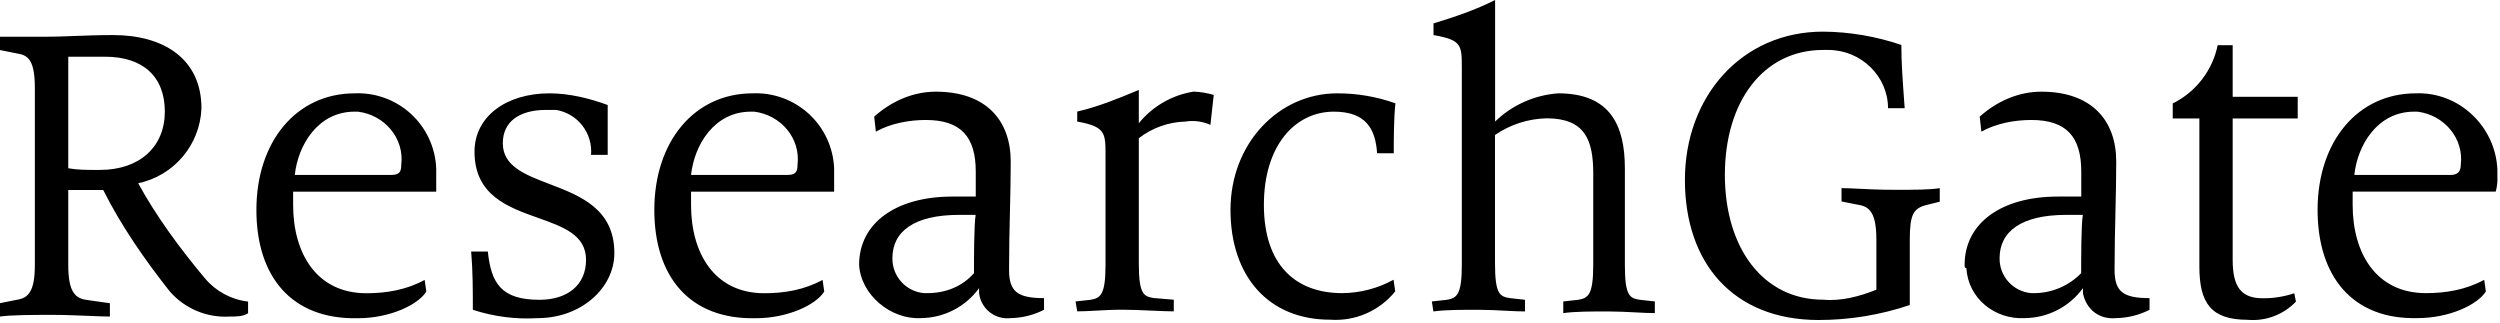
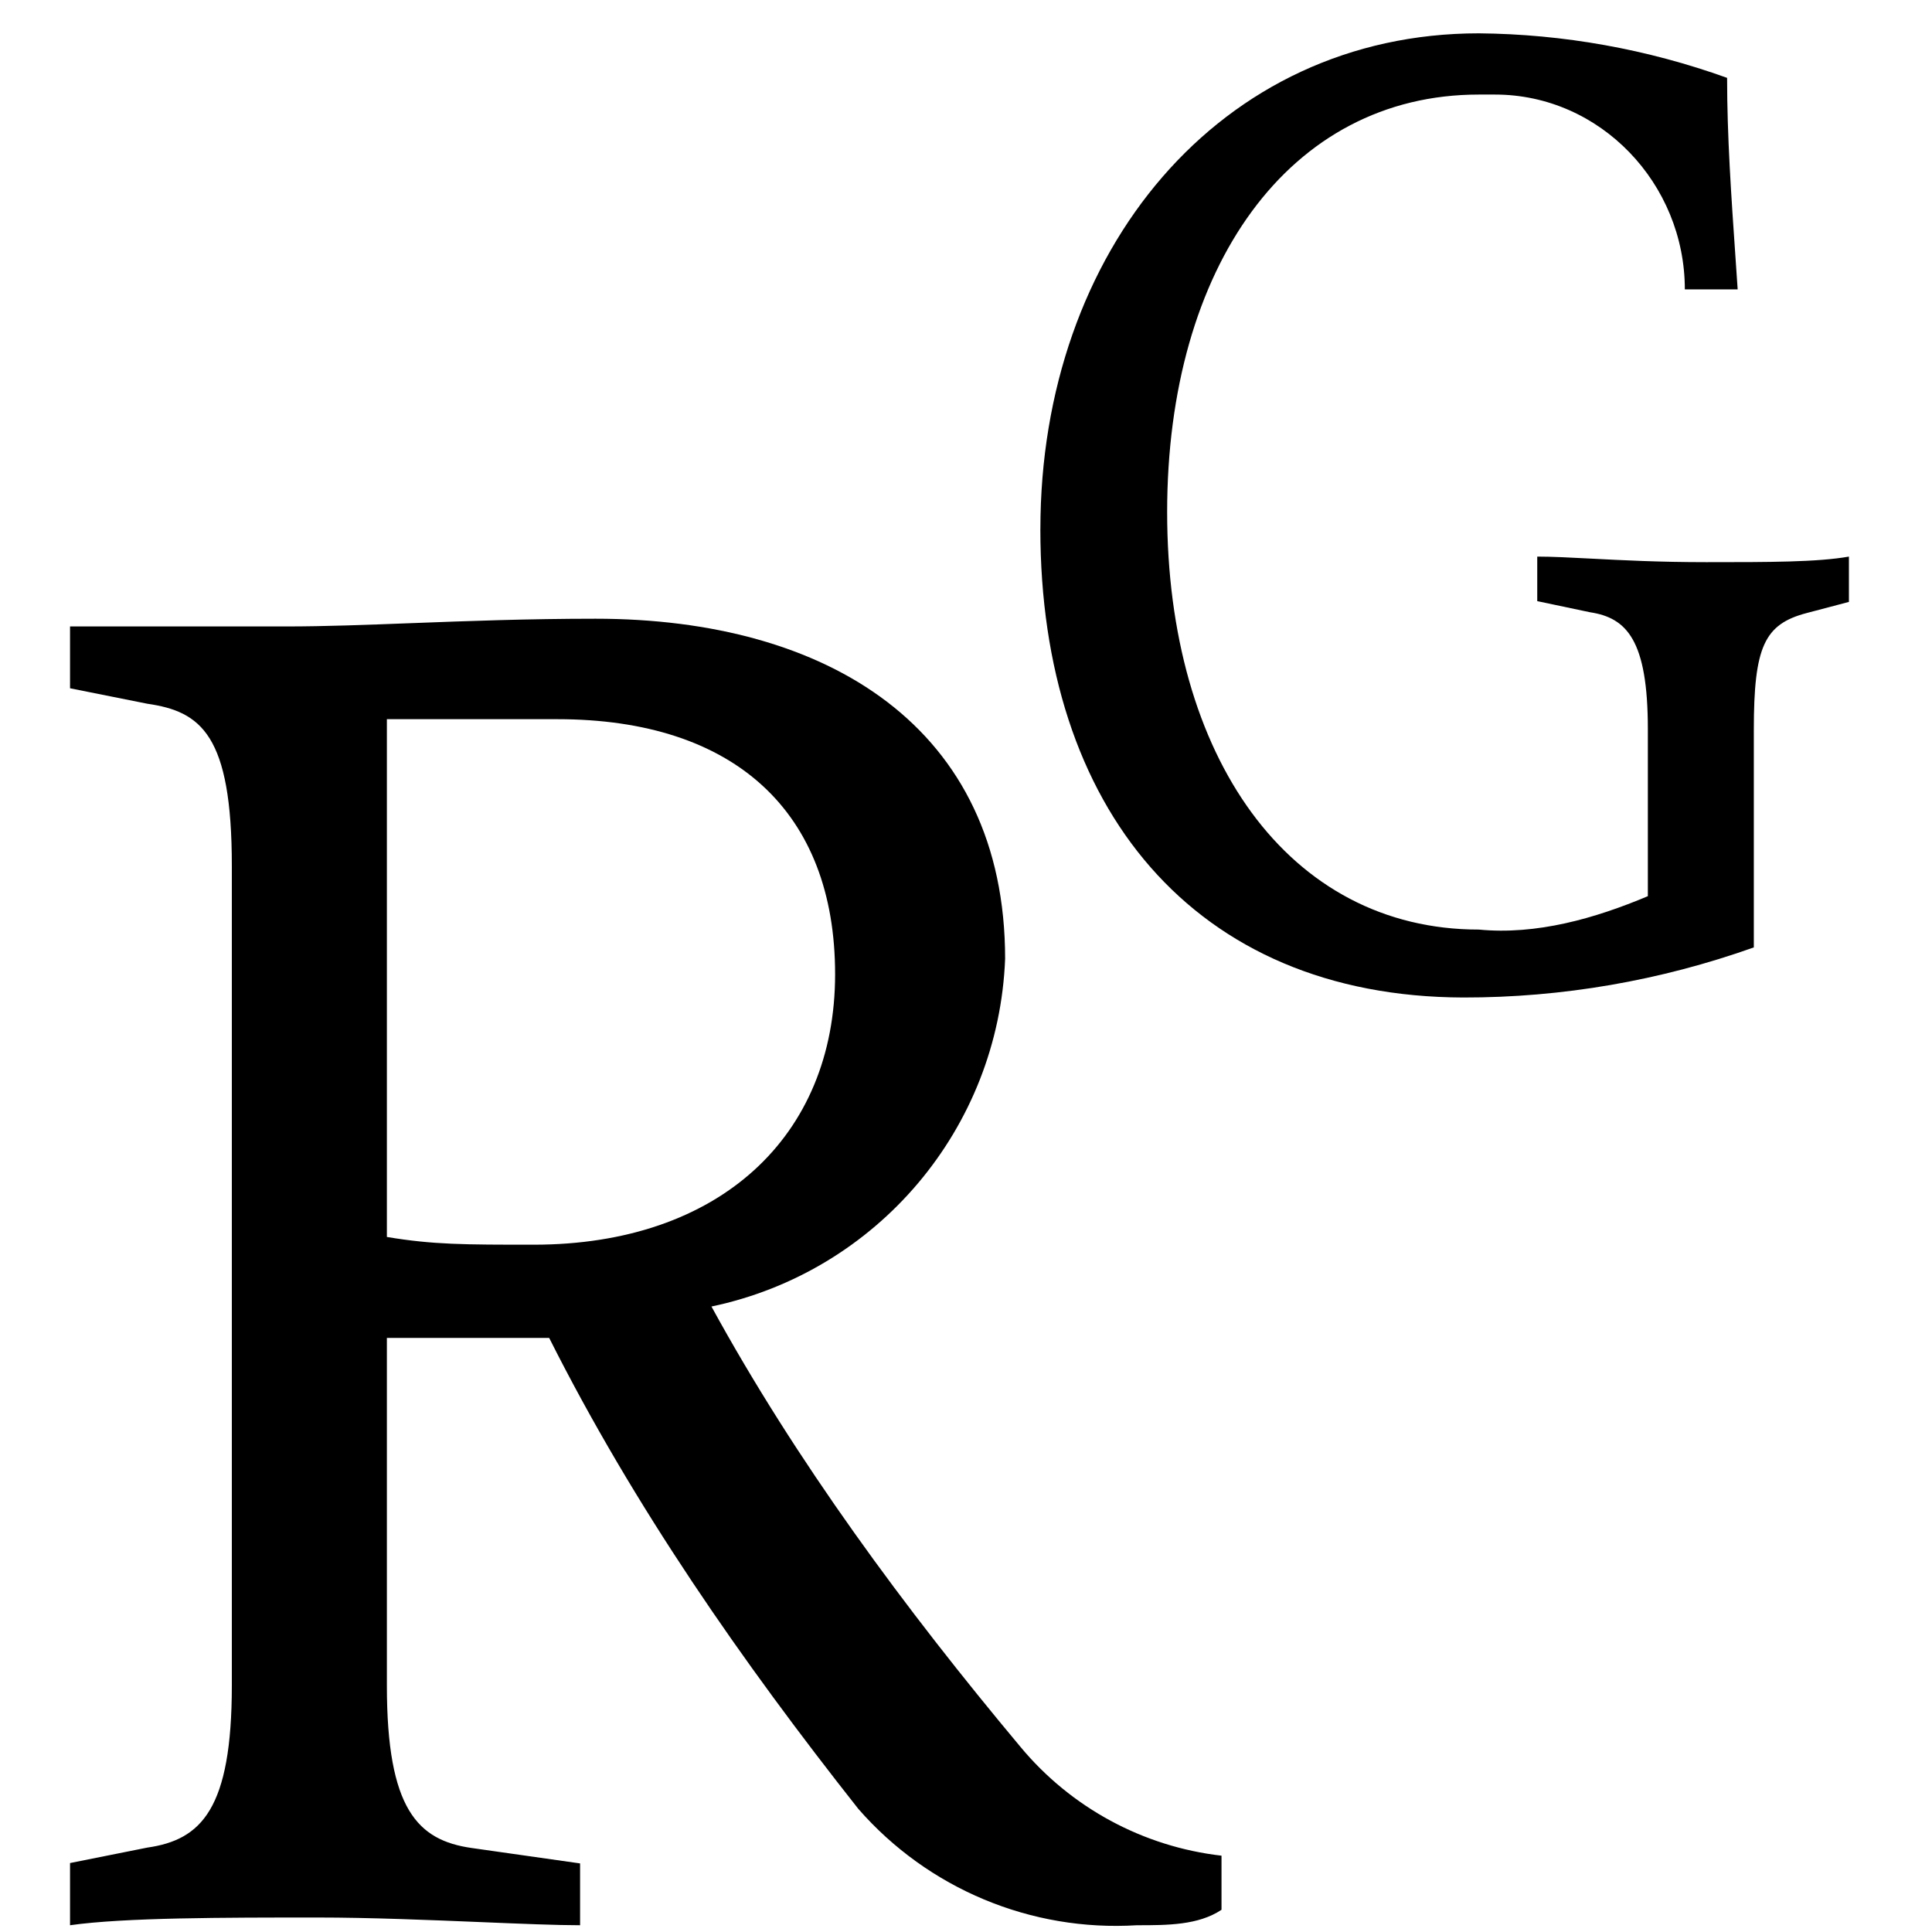
- <svg xmlns="http://www.w3.org/2000/svg" viewBox="0 0 961 124">
-   <symbol id="logo" viewBox="0 0 961 124">
-     <path d="m556.16 115.24-5.76.64.6 3.84c4.48-.64 10.88-.64 17.28-.64 3.485 0 7.159.19 10.506.363 2.801.144 5.373.277 7.414.277v-4.48l-5.76-.64c-3.84-.64-5.76-1.28-5.76-13.44V51.88a36.551 36.551 0 0 1 19.84-6.4c14.72 0 17.92 8.32 17.92 21.12v35.2c0 11.52-1.92 12.8-5.76 13.44l-5.76.64v4.48c4.48-.64 10.88-.64 17.28-.64 3.485 0 7.159.19 10.506.363 2.801.144 5.373.277 7.414.277v-4.48l-5.76-.64c-3.84-.64-5.76-1.28-5.76-13.44V64.68c0-16.64-5.76-28.8-25.6-28.8a38.72 38.72 0 0 0-24.28 10.84V0c-7.68 3.88-15.36 6.44-23.68 9v4.48c10.88 1.92 10.88 3.8 10.88 12.8v75.52c0 11.52-1.92 12.8-5.76 13.44ZM39.68 73.04c7.04 14 16 26.84 25.6 39a28.312 28.312 0 0 0 23.08 9.64c2.52 0 5.08 0 7-1.28v-4.48a25.43 25.43 0 0 1-16.64-9c-9.6-11.48-18.6-23.68-25.6-36.48a30.64 30.64 0 0 0 24.32-28.8c0-19.16-14.72-28.16-33.92-28.16-5.605 0-10.648.192-15.212.365-3.773.144-7.22.275-10.388.275H0v5.12l6.4 1.28c4.44.64 7 2.56 7 13.44v67.85c0 10.24-2.52 12.8-7 13.44L0 116.53v5.15c4.48-.64 12.8-.64 20.48-.64 4.354 0 9.325.206 13.631.384 3.289.136 6.189.256 8.129.256v-5.12l-9-1.28c-4.44-.64-7-3.2-7-13.44v-28.8h13.44Zm.68-51.24c14.68 0 23 7.68 23 21.12 0 13.44-9.6 22.4-24.96 22.4-5.76 0-8.32 0-12.16-.64V21.8h14.12Zm95.96 14.08c-22.4 0-37.76 18.56-37.76 44.8 0 25.6 13.44 42.24 39.08 41.64 12.16 0 23.04-5.12 26.24-10.24l-.64-4.48c-7.04 3.84-14.72 5.12-22.4 5.12-19.16 0-28.16-15.36-28.16-33.92v-5.12h55v-9a30.083 30.083 0 0 0-31.36-28.8Zm17.92 27.52c0 2.56-.64 3.84-3.84 3.84h-37.08c1.24-11.52 8.92-24.32 23-24.32h1.28c10.24 1.28 17.92 10.24 16.64 20.48Zm27.52 55.68c0-7.68 0-14.72-.64-22.4h6.4c1.28 12.16 5.12 18.56 19.84 18.56 10.88 0 17.92-5.76 17.92-15.36 0-9.574-8.811-12.703-18.445-16.126-11.619-4.127-24.435-8.68-24.435-25.474 0-13.44 12.16-22.4 28.8-22.4 7.68 0 15.36 1.92 22.4 4.48v19.17h-6.4a16.16 16.16 0 0 0-13.44-17.28h-3.84c-10.24 0-16.64 4.48-16.64 12.8 0 8.84 8.513 12.09 17.953 15.693 11.746 4.483 24.927 9.515 24.927 26.547 0 13.44-12.8 25-29.44 25a67.085 67.085 0 0 1-24.96-3.21Zm107.52-83.2c-22.4 0-37.76 18.56-37.76 44.8 0 25.6 13.48 42.24 39.08 41.64 12.16 0 23.04-5.12 26.24-10.24l-.64-4.48c-7.04 3.84-14.72 5.12-22.4 5.12-19.16 0-28.16-15.36-28.16-33.92v-5.12h55v-9a30.083 30.083 0 0 0-31.36-28.8Zm17.28 27.52c0 2.56-.64 3.84-3.84 3.84h-37.08c1.24-11.52 8.92-24.32 23-24.32h1.28c10.24 1.28 17.92 10.24 16.64 20.48Zm23.68 38.4c0-16 14.08-26.24 35.84-26.24h9v-9.6c0-13.44-5.76-19.84-19.2-19.84-6.4 0-13.44 1.28-19.2 4.48l-.64-5.76c6.4-5.76 14.72-9.6 23.68-9.6 19.2 0 28.8 10.88 28.8 26.88 0 6.493-.149 12.836-.304 19.39v.013c-.165 7.01-.336 14.262-.336 22.197 0 8.32 3.2 10.88 13.44 10.88v4.48a29.131 29.131 0 0 1-12.8 3.2 10.925 10.925 0 0 1-8.077-2.27 10.925 10.925 0 0 1-4.083-7.33v-1.92a27.88 27.88 0 0 1-22.4 11.52c-11.52.64-23.08-8.96-23.72-20.48Zm44.16 3.2v-.002c0-5.76 0-18.558.64-22.398h-6.4c-17.28 0-25.6 6.4-25.6 16.64a13.288 13.288 0 0 0 12.16 13.44h1.28c7.04 0 13.44-2.56 17.92-7.68Zm44.8 10.24-5.76.64.64 3.81c2.041 0 4.48-.133 7.136-.277 3.175-.173 6.659-.363 10.144-.363 3.484 0 7.728.19 11.594.363 3.234.144 6.205.277 8.246.277v-4.48l-7.68-.64c-3.84-.64-5.76-1.28-5.76-13.44v-48a30.58 30.58 0 0 1 17.92-6.4 16.78 16.78 0 0 1 9.6 1.28l1.28-11.52a32.129 32.129 0 0 0-7.68-1.28 33.94 33.94 0 0 0-21.12 12.16v-12.8c-7.68 3.2-15.36 6.4-23.68 8.32v3.84c10.88 1.92 10.88 4.48 10.88 12.8v42.27c0 11.52-1.92 12.8-5.76 13.44ZM473 80.68c0-25.6 18.56-44.8 41-44.8a65.917 65.917 0 0 1 22.4 3.84c-.64 5.76-.64 14.08-.64 19.2h-6.4c-.64-9.6-4.48-16-16.64-16-14.72 0-26.88 12.8-26.88 35.84 0 23.04 12.16 33.92 30.08 33.92a41.57 41.57 0 0 0 19.76-5.15l.64 4.48a29.424 29.424 0 0 1-25 10.88c-23.64.03-38.32-16.61-38.32-42.21Zm174.68-11.52c0-32 21.76-57 53.12-57a95.75 95.75 0 0 1 30.08 5.12c0 6.705.488 13.41 1.038 20.966.079 1.1.161 2.216.242 3.354h-6.4c0-12.16-10.24-22.4-23-22.4h-1.96c-23 0-37.76 19.84-37.76 48s14.72 48 37.76 48c7 .64 14.08-1.28 20.48-3.84v-19.2c0-10.24-2.56-12.8-7-13.44l-6.4-1.28v-5.12c1.818 0 3.953.105 6.489.23 3.713.184 8.287.41 13.991.41 7.68 0 13.44 0 17.28-.64v5.21l-5.12 1.28c-5.12 1.28-6.4 3.84-6.4 13.44v25a109.658 109.658 0 0 1-35.2 5.76c-32.68-.09-51.24-21.85-51.24-53.85Z" />
-     <path d="M791.04 75.56c-21.76 0-35.84 10.24-35.84 26.24 0 .64 0 1.28.68 1.28.64 11.52 10.88 19.84 22.4 19.2a27.887 27.887 0 0 0 22.4-11.52v1.92c1.28 6.4 6.4 10.24 12.8 9.6a29.131 29.131 0 0 0 12.8-3.2v-4.48c-10.24 0-13.44-2.56-13.44-10.88 0-7.936.171-15.19.336-22.2.155-6.558.304-12.904.304-19.4 0-16-9.6-26.88-28.8-26.88-8.96 0-17.28 3.84-23.68 9.6l.64 5.76c5.76-3.2 12.8-4.48 19.2-4.48 13.44 0 19.2 6.4 19.2 19.84v9.6h-9Zm9.6 7.04C800 86.44 800 99.24 800 105a25.28 25.28 0 0 1-17.92 7.68h-1.28a13.291 13.291 0 0 1-12.16-13.44c0-10.24 8.32-16.64 25.6-16.64h6.4Zm44.8 19.84V45.53H835.2v-5.76a32.288 32.288 0 0 0 17.28-22.4h5.76v19.84h25v8.32h-25v54.4c0 10.24 3.2 14.72 11.52 14.72 4.132.039 8.241-.61 12.16-1.92l.64 3.2a22.785 22.785 0 0 1-18.56 7c-14.08-.01-18.56-6.4-18.56-20.49Zm83.2-66.56c-22.4 0-37.76 18.56-37.76 44.8 0 25.6 13.44 42.24 38.44 41.6 12.16 0 23.04-5.12 26.24-10.24l-.64-4.48c-7.04 3.84-14.72 5.12-22.4 5.12-19.16 0-28.16-15.36-28.16-33.92v-5.12h55c.528-1.872.744-3.818.64-5.76v-2.56c-.64-16.64-14.72-30.08-31.36-29.44Zm17.28 27.52c0 2.56-1.28 3.84-3.84 3.84H905c1.24-11.52 8.92-24.32 23-24.32h1.28c10.24 1.28 17.92 10.24 16.64 20.48Z" class="letter" />
-   </symbol>
-   <symbol id="initials" viewBox="0 0 191 207">
-     <svg>
-       <path d="M160.2.25c14.25 0 23.75 7.65 28.1 18.2l-11.5 4.7c-2.75-7.2-8.45-11.35-16.6-11.35a16.757 16.757 0 0 0-12.3 5.25c-4.05 4.5-5.05 9.3-5.05 26.25s.95 21.85 5.05 26.35a16.565 16.565 0 0 0 12.3 5.1 17.637 17.637 0 0 0 13.6-5.95c3.05-3.55 4.2-7.85 4.2-13.3v-4.75h-16.2V39.8h28.9v12.95c0 10.9-2 17.9-7.5 23.9-6.35 6.75-14.2 9.6-23 9.6a30.15 30.15 0 0 1-21.9-9.05c-8.102-8.2-8.101-17.426-8.1-33.368v-1.164c-.001-15.943-.002-25.217 8.1-33.418a29.476 29.476 0 0 1 21.9-9Z" />
-       <path class="path" d="M58 136a367.779 367.779 0 0 0 37.05 56.45 42.095 42.095 0 0 0 14.767 10.758 42.091 42.091 0 0 0 17.933 3.492 31.635 31.635 0 0 0 11.4-1.95v-6.4A36.222 36.222 0 0 1 115 185.3 294.636 294.636 0 0 1 78 133a45.286 45.286 0 0 0 34.7-42.1c0-27.65-21.75-40.45-49.55-40.45-8.04 0-15.433.226-22.104.43-5.484.167-10.48.32-14.946.32H.15v7.2l9.25 1.65c6.45 1.2 10.15 3.9 10.45 19.55v97.6c0 15.3-3.7 18.25-10.1 19.45L.5 198.4v7.15c6.65-.3 18.65-.75 29.8-.75 6.41 0 13.876.248 20.225.459 4.697.155 8.781.291 11.375.291v-7.15l-12.8-1.75c-6.7-.95-10.2-4.15-10.2-19.45V136H58Zm.6-74.25c20.75 0 33.05 10.85 33.05 30.55 0 19.45-13.35 32.6-35.25 32.15-8.237 0-11.787-.278-17.177-.701l-.623-.049V61.75h20Z" />
-     </svg>
-   </symbol>
-   <use href="#logo" />
+ <svg xmlns="http://www.w3.org/2000/svg" width="16" height="16" viewBox="0 0 160 160">
+   <path stroke="null" id="svg_100" d="m86.16,43.82c0,-23.051 14.874,-41.06 36.31,-41.06a65.449,68.973 0 0 1 20.561,3.688c0,4.83 0.334,9.66 0.71,15.103c0.054,0.792 0.11,1.596 0.165,2.416l-4.375,0c0,-8.759 -6.999,-16.136 -15.722,-16.136l-1.34,0c-15.722,0 -25.811,14.292 -25.811,34.576s10.062,34.576 25.811,34.576c4.785,0.461 9.624,-0.922 13.999,-2.766l0,-13.831c0,-7.376 -1.75,-9.22 -4.785,-9.681l-4.375,-0.922l0,-3.688c1.243,0 2.702,0.076 4.436,0.166c2.538,0.133 5.665,0.295 9.563,0.295c5.25,0 9.187,0 11.812,-0.461l0,3.753l-3.5,0.922c-3.5,0.922 -4.375,2.766 -4.375,9.681l0,18.009a74.956,78.991 0 0 1 -24.061,4.149c-22.338,-0.065 -35.025,-15.739 -35.025,-38.79l-0,0z" />
+   <path stroke="null" id="svg_1" d="m45.48,110.8c7.04,14 16,26.84 25.6,39a28.312,28.312 0 0 0 23.08,9.64c2.52,0 5.08,0 7,-1.28l0,-4.48a25.43,25.43 0 0 1 -16.64,-9c-9.6,-11.48 -18.6,-23.68 -25.6,-36.48a30.64,30.64 0 0 0 24.32,-28.8c0,-19.16 -14.72,-28.16 -33.92,-28.16c-5.605,0 -10.648,0.192 -15.212,0.365c-3.773,0.144 -7.22,0.275 -10.388,0.275l-17.92,0l0,5.12l6.4,1.28c4.44,0.64 7,2.56 7,13.44l0,67.85c0,10.24 -2.52,12.8 -7,13.44l-6.4,1.28l0,5.15c4.48,-0.64 12.8,-0.64 20.48,-0.64c4.354,0 9.325,0.206 13.631,0.384c3.289,0.136 6.189,0.256 8.129,0.256l0,-5.12l-9,-1.28c-4.44,-0.64 -7,-3.2 -7,-13.44l0,-28.8l13.44,0zm0.68,-51.24c14.68,0 23,7.68 23,21.12c0,13.44 -9.6,22.4 -24.96,22.4c-5.76,0 -8.32,0 -12.16,-0.64l0,-42.88l14.12,0z" />
</svg>
